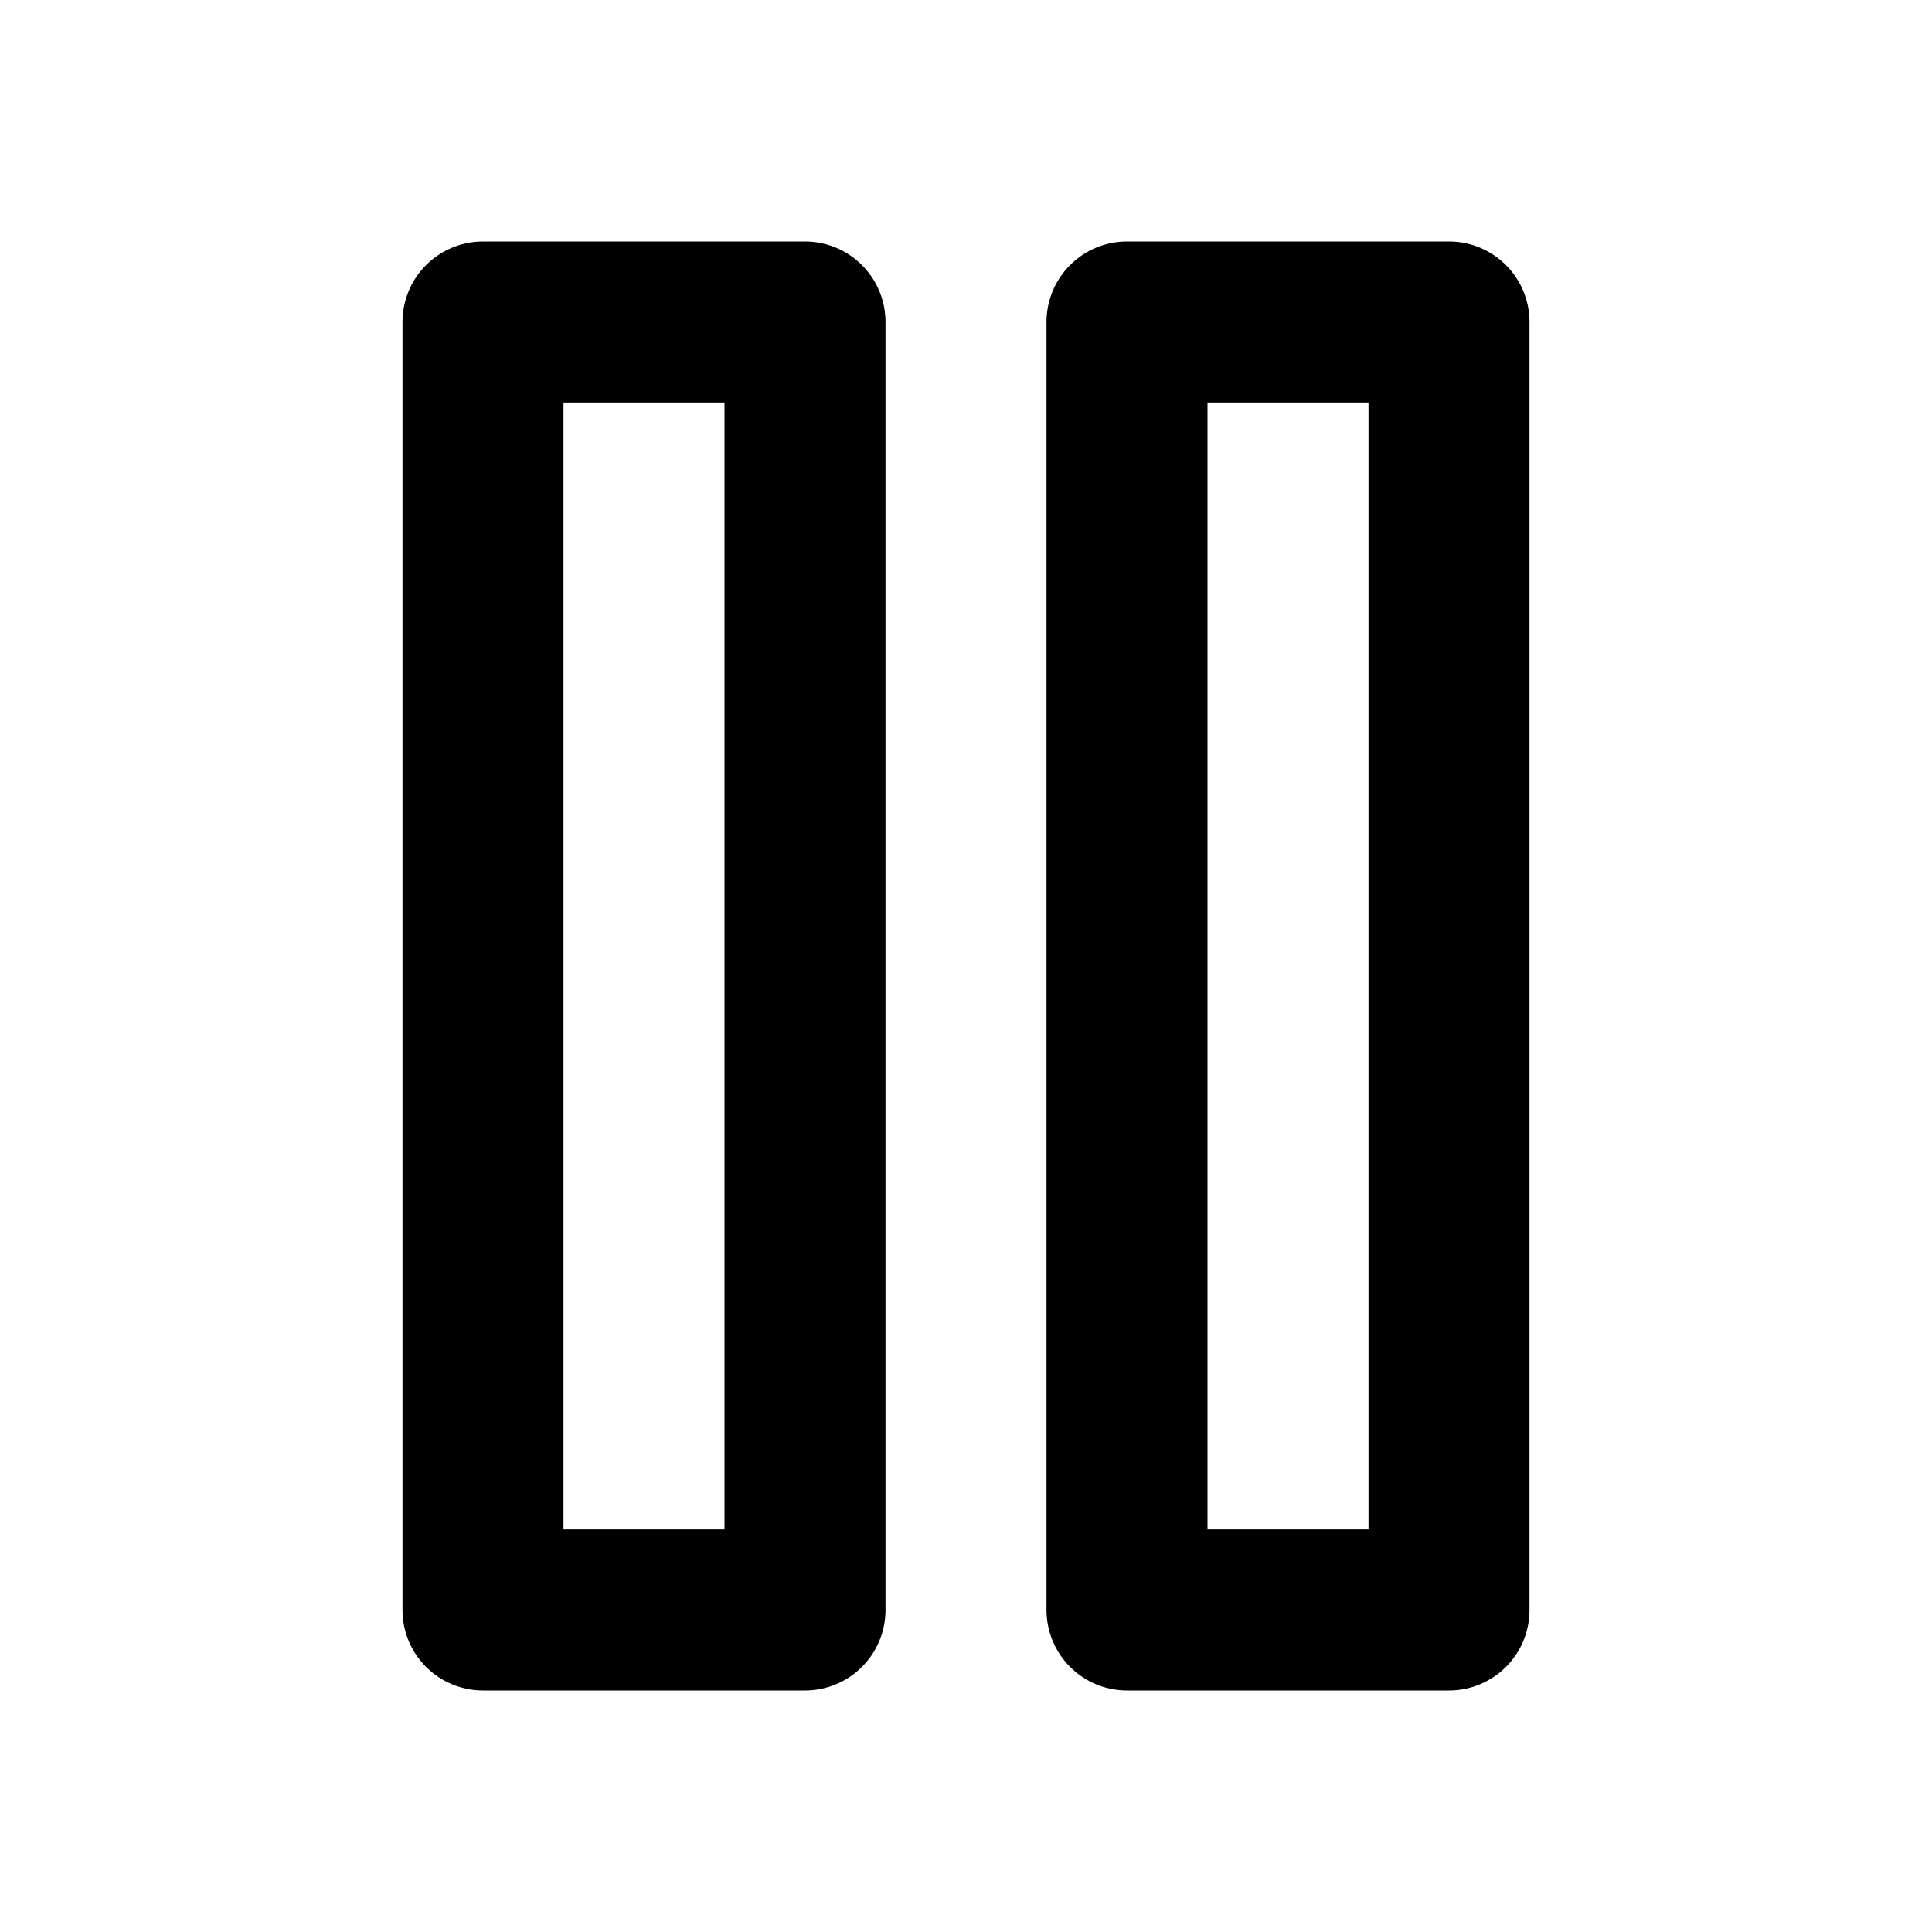
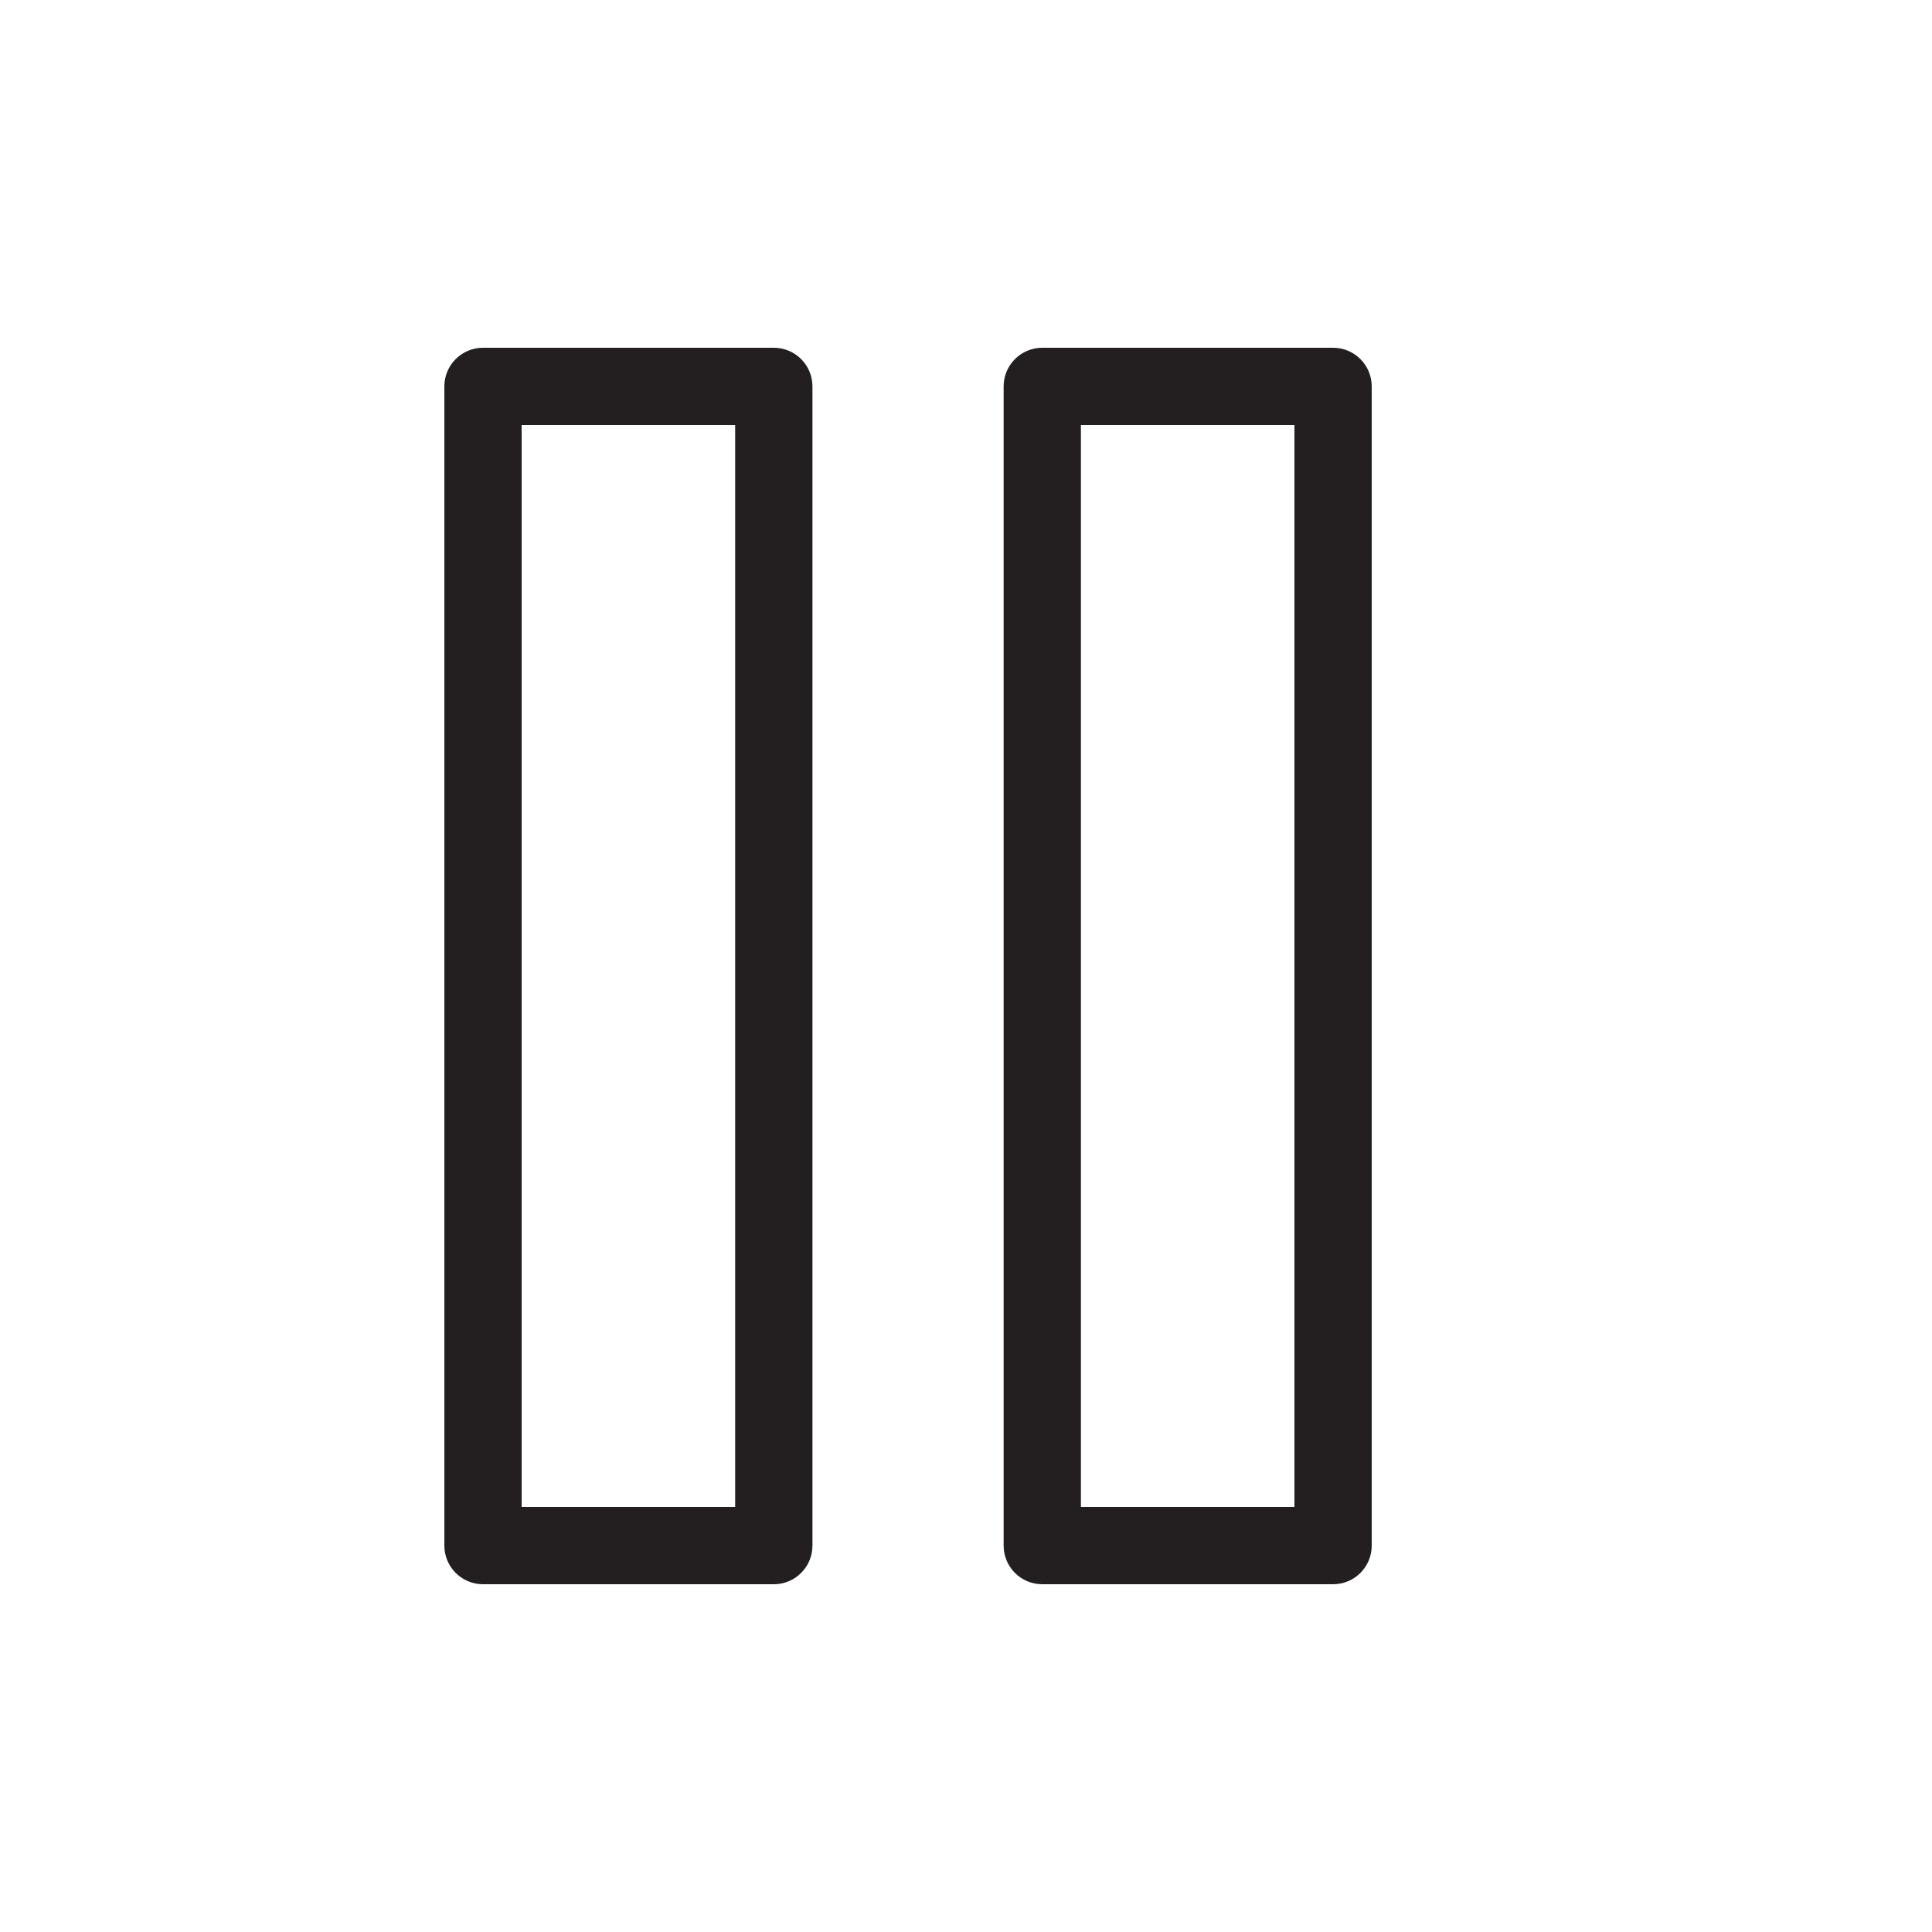
- <svg xmlns="http://www.w3.org/2000/svg" width="24" height="24" viewBox="0 0 24 24" fill="none" stroke="currentColor" stroke-width="2" stroke-linecap="round" stroke-linejoin="round" class="feather feather-pause">
-   <rect x="6" y="4" width="4" height="16" />
-   <rect x="14" y="4" width="4" height="16" />
+ <svg xmlns="http://www.w3.org/2000/svg" version="1.1" id="Layer_1" x="0px" y="0px" viewBox="0 0 50 50" enable-background="new 0 0 50 50" xml:space="preserve">
+   <path fill="#231F20" d="M21.026,10c0-0.552-0.448-1-1-1H12.5c-0.552,0-1,0.448-1,1v30c0,0.553,0.448,1,1,1h7.526  c0.552,0,1-0.447,1-1V10z M19.026,39H13.5V11h5.526V39z" />
+   <path fill="#231F20" d="M34.5,9h-7.526c-0.552,0-1,0.448-1,1v30c0,0.553,0.448,1,1,1H34.5c0.552,0,1-0.447,1-1V10  C35.5,9.448,35.052,9,34.5,9z M33.5,39h-5.526V11H33.5V39z" />
</svg>
